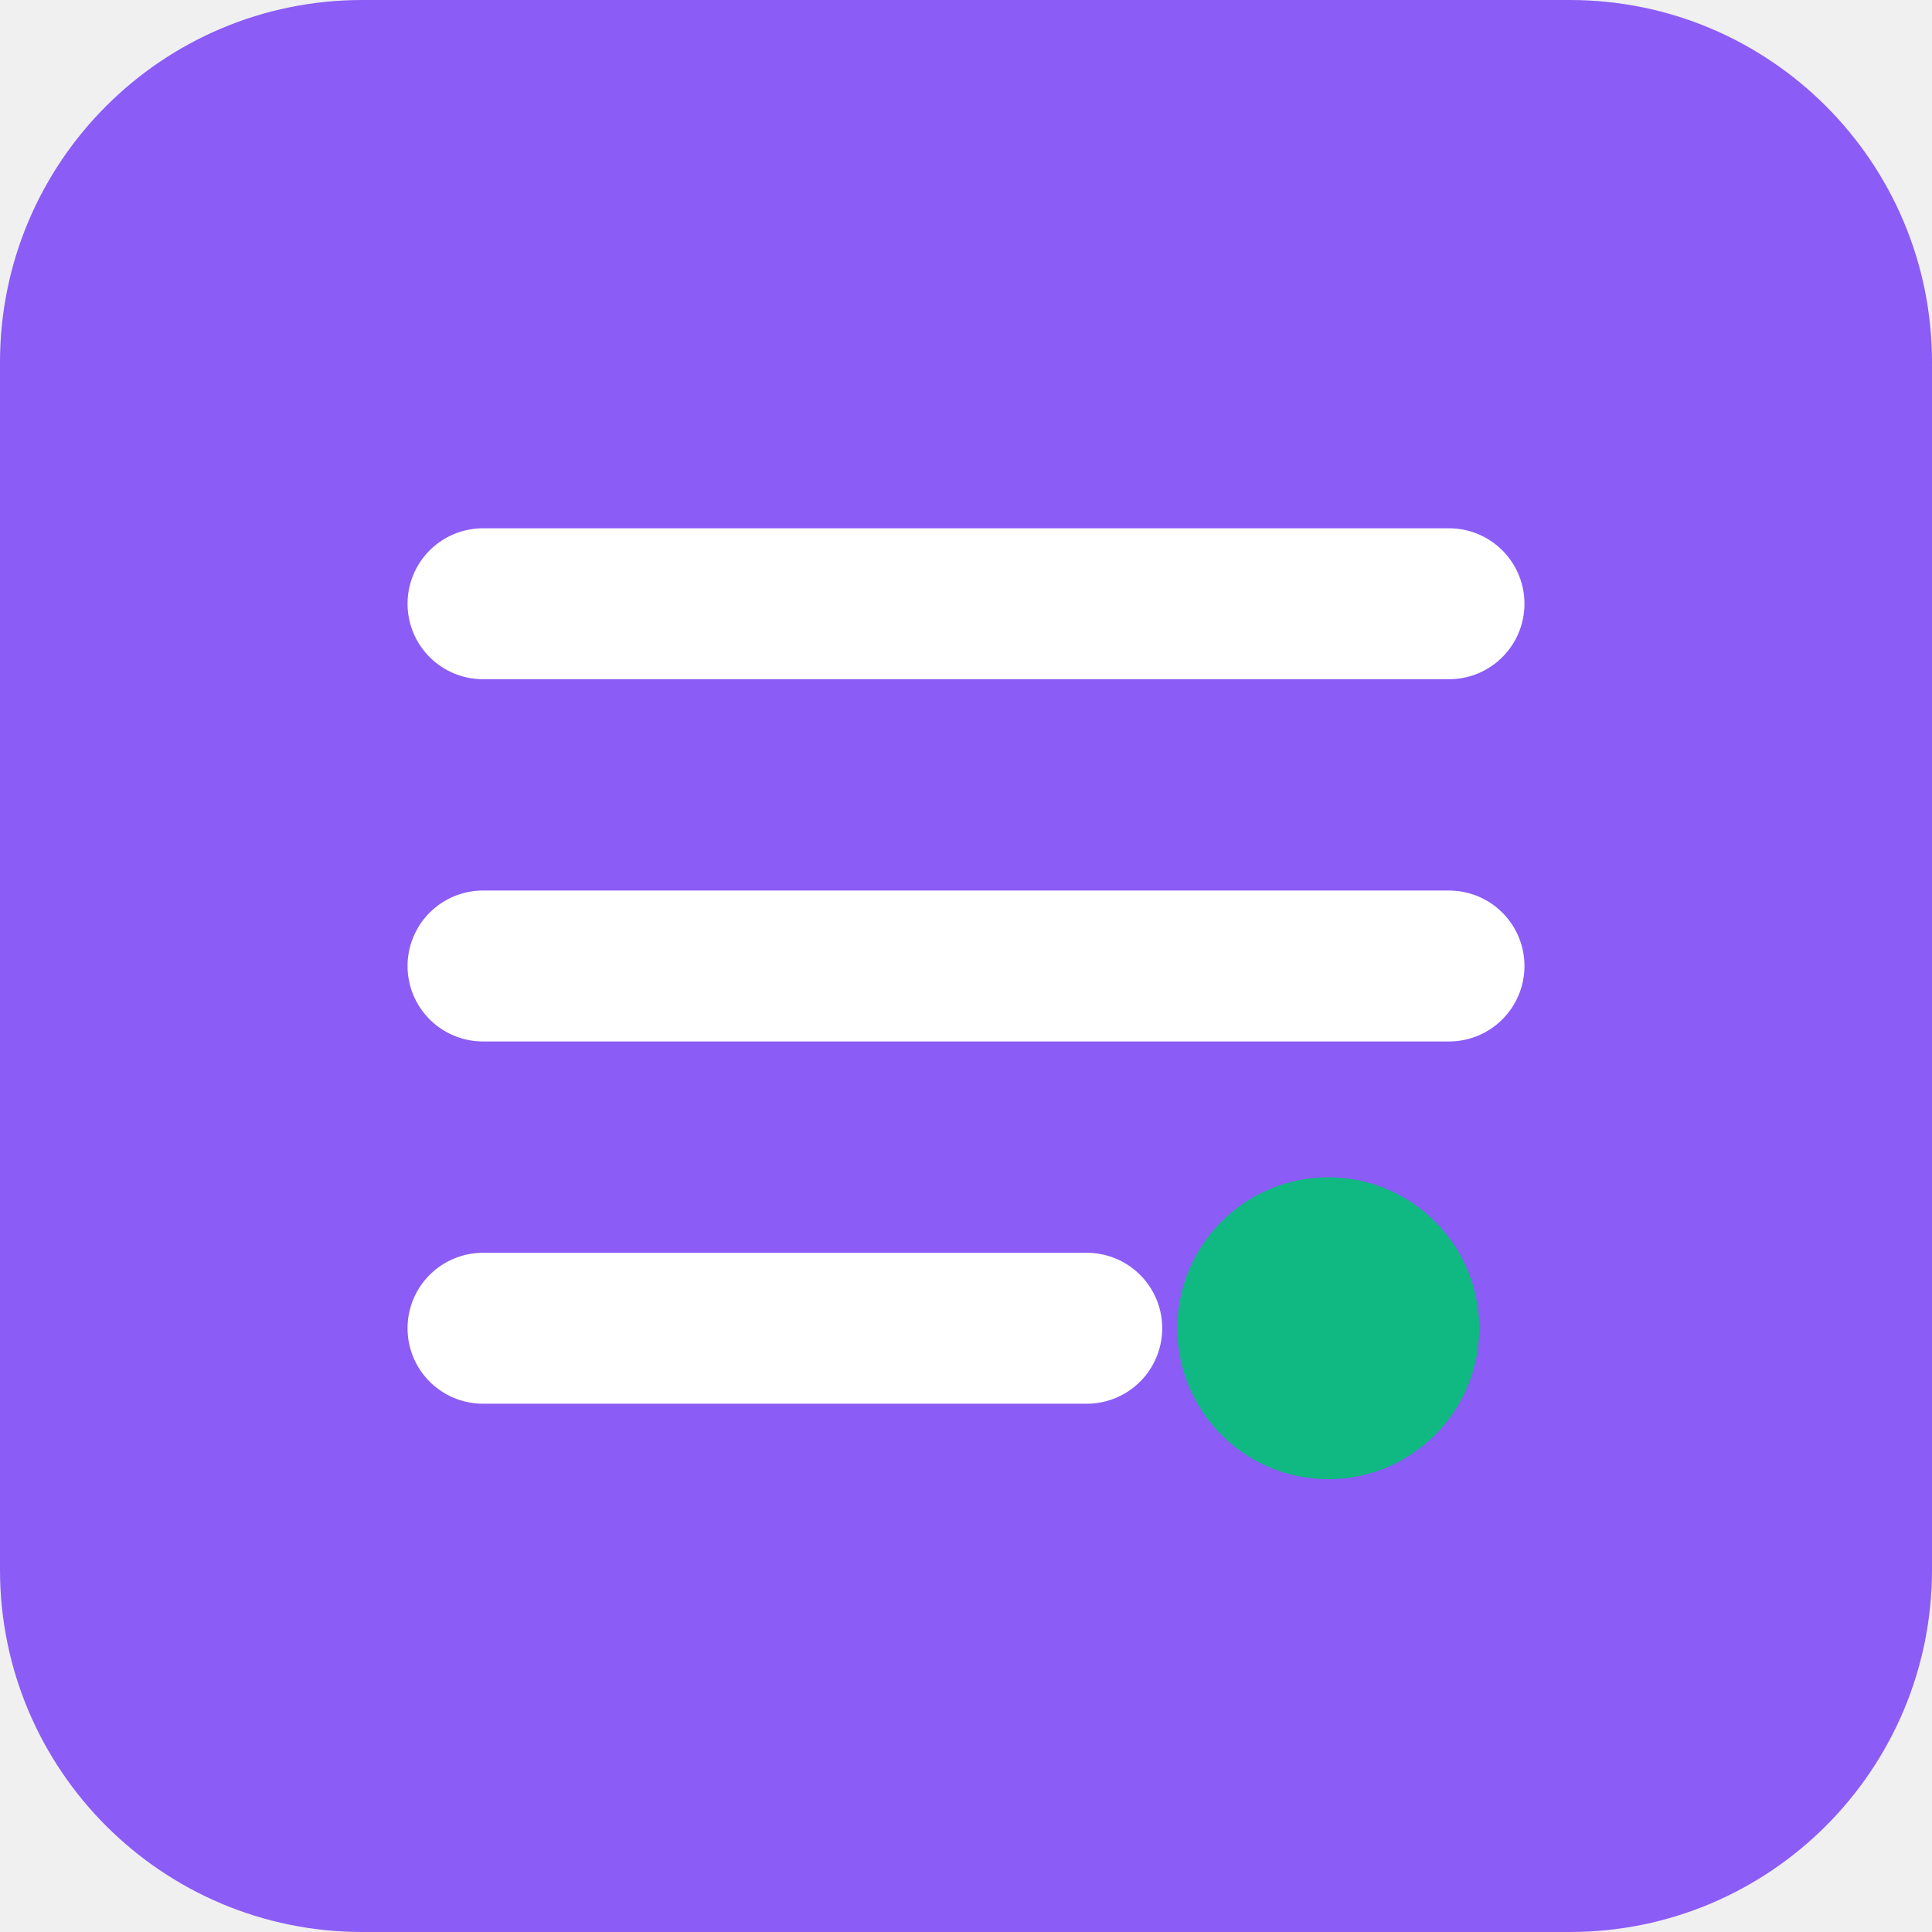
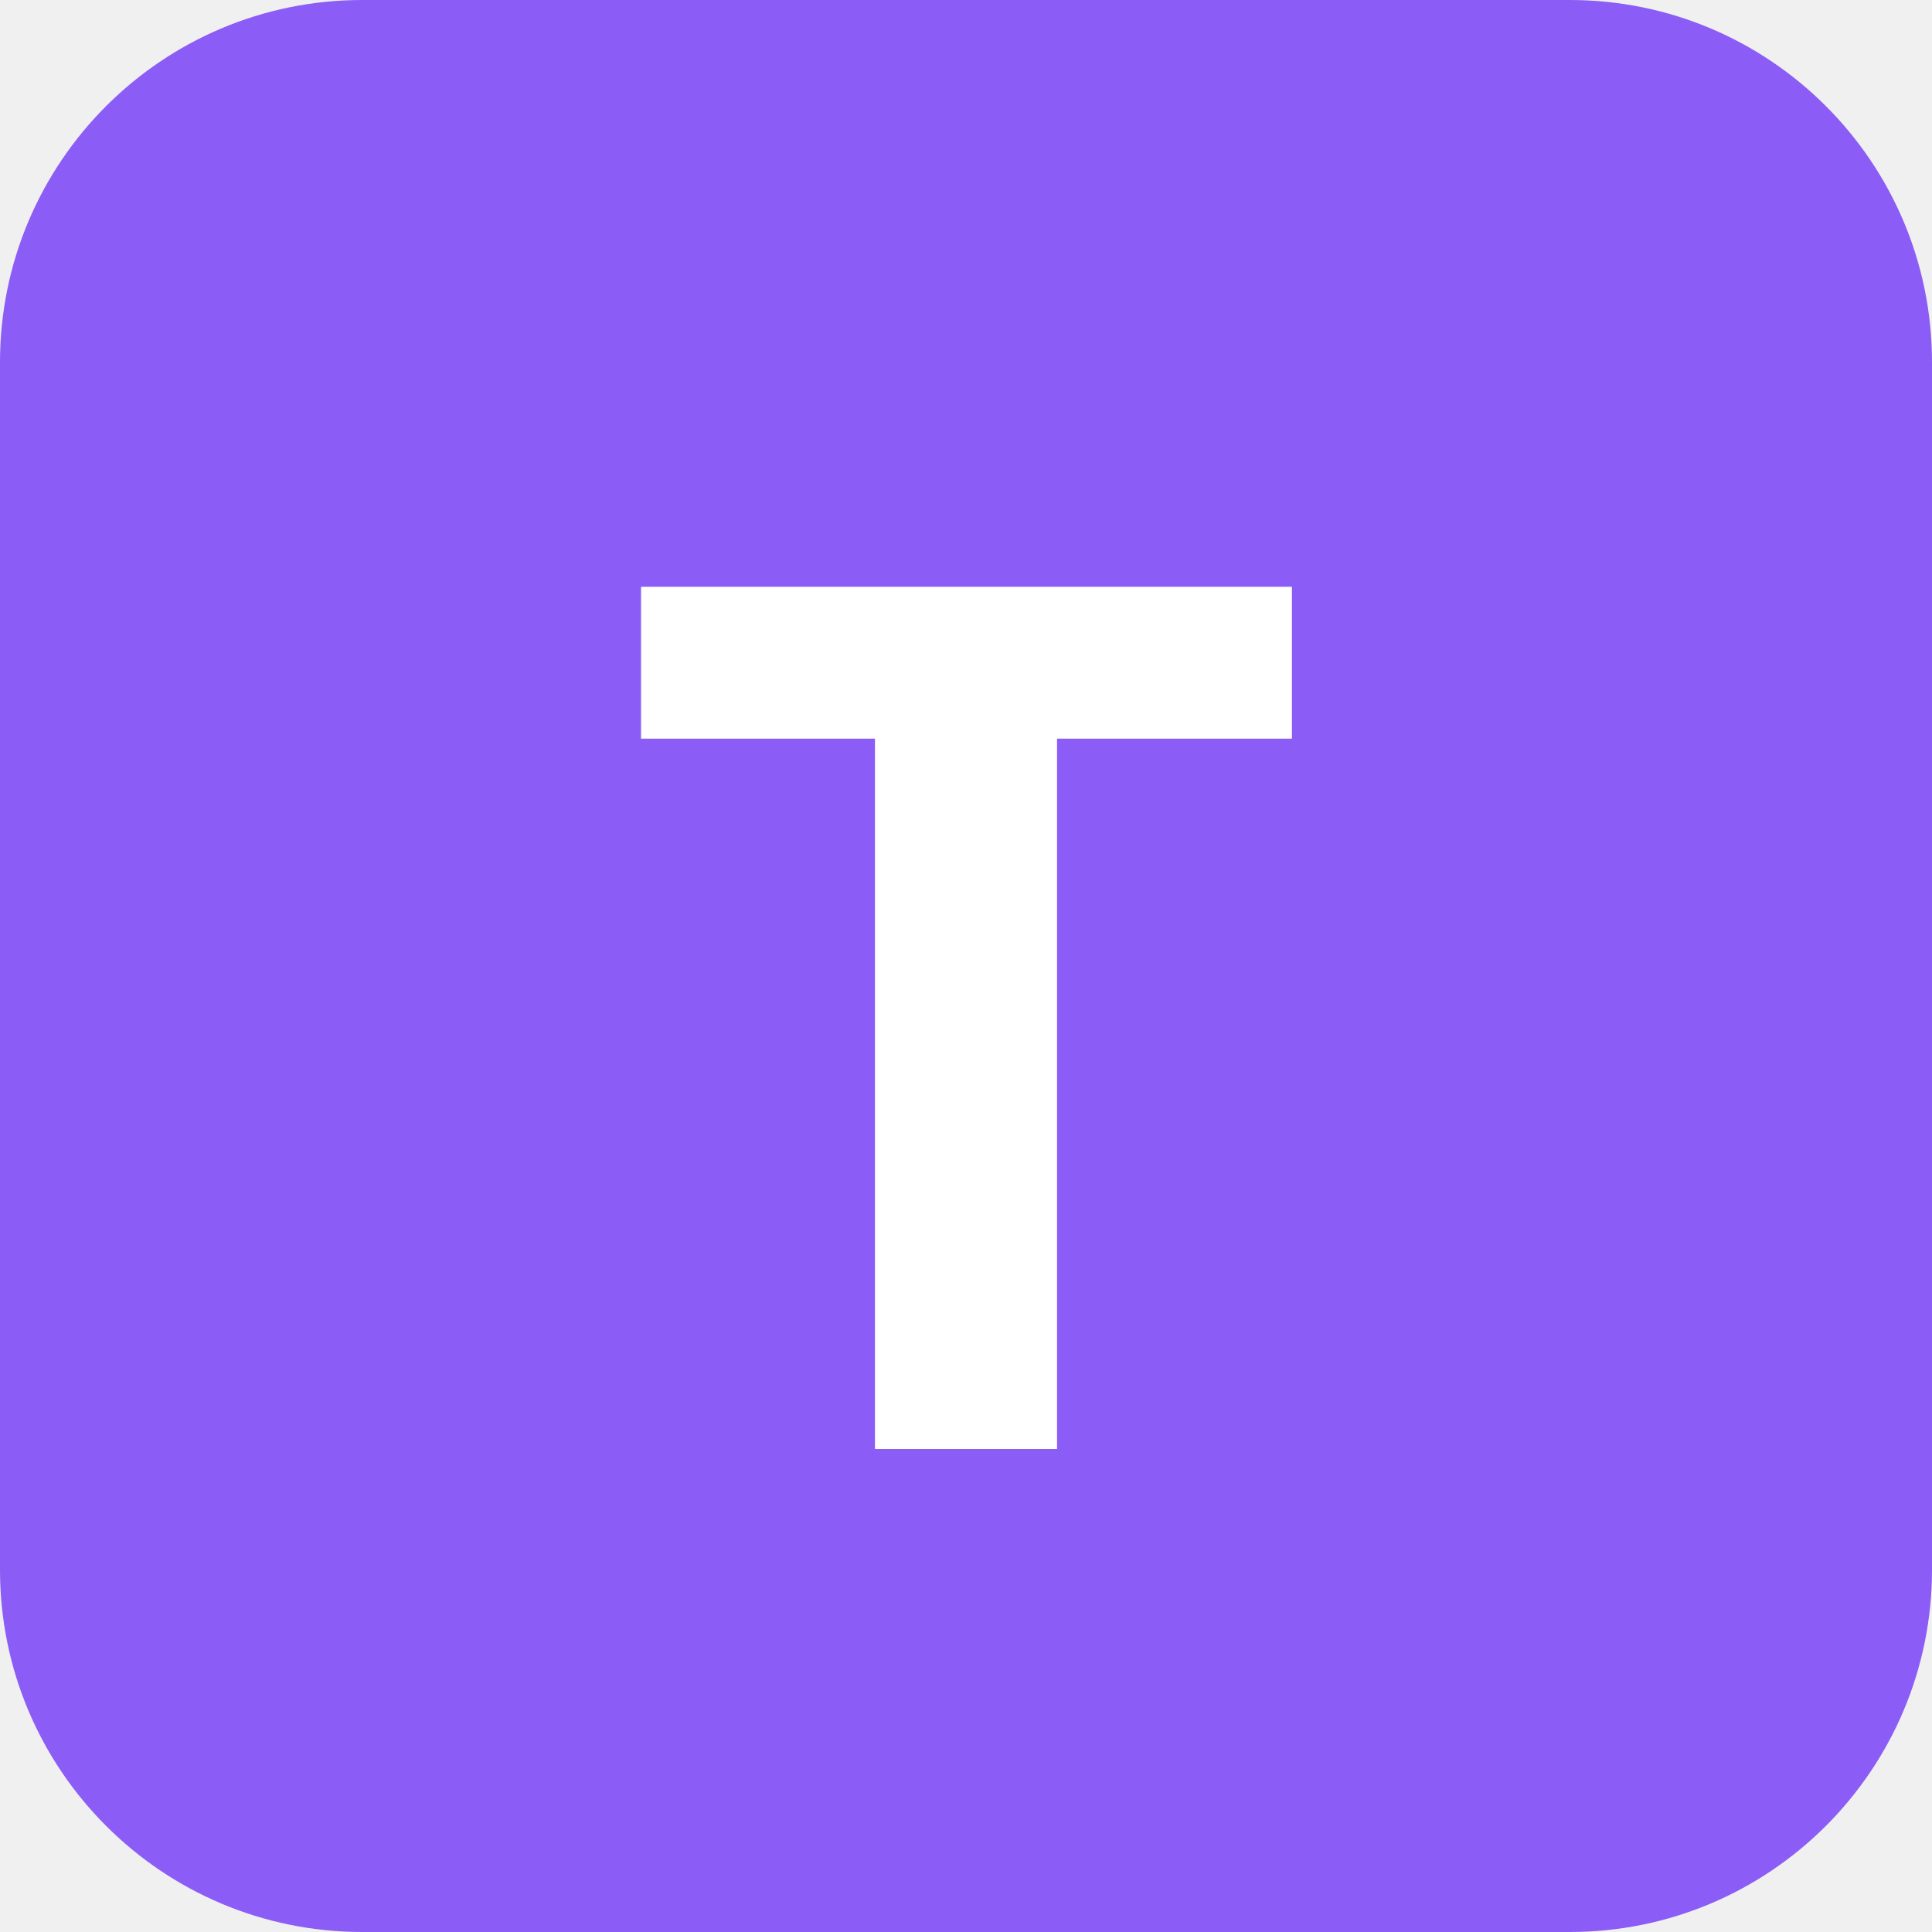
<svg xmlns="http://www.w3.org/2000/svg" width="32" height="32" viewBox="0 0 32 32" fill="none">
  <rect width="32" height="32" rx="6" fill="#8B5CF6" />
-   <path d="M8 10h16M8 16h16M8 22h10" stroke="white" stroke-width="2.5" stroke-linecap="round" />
-   <circle cx="22" cy="22" r="2.5" fill="#10B981" />
+   <text x="16" y="24" text-anchor="middle" fill="white" font-size="20" font-weight="bold" font-family="system-ui">T</text>
</svg>
